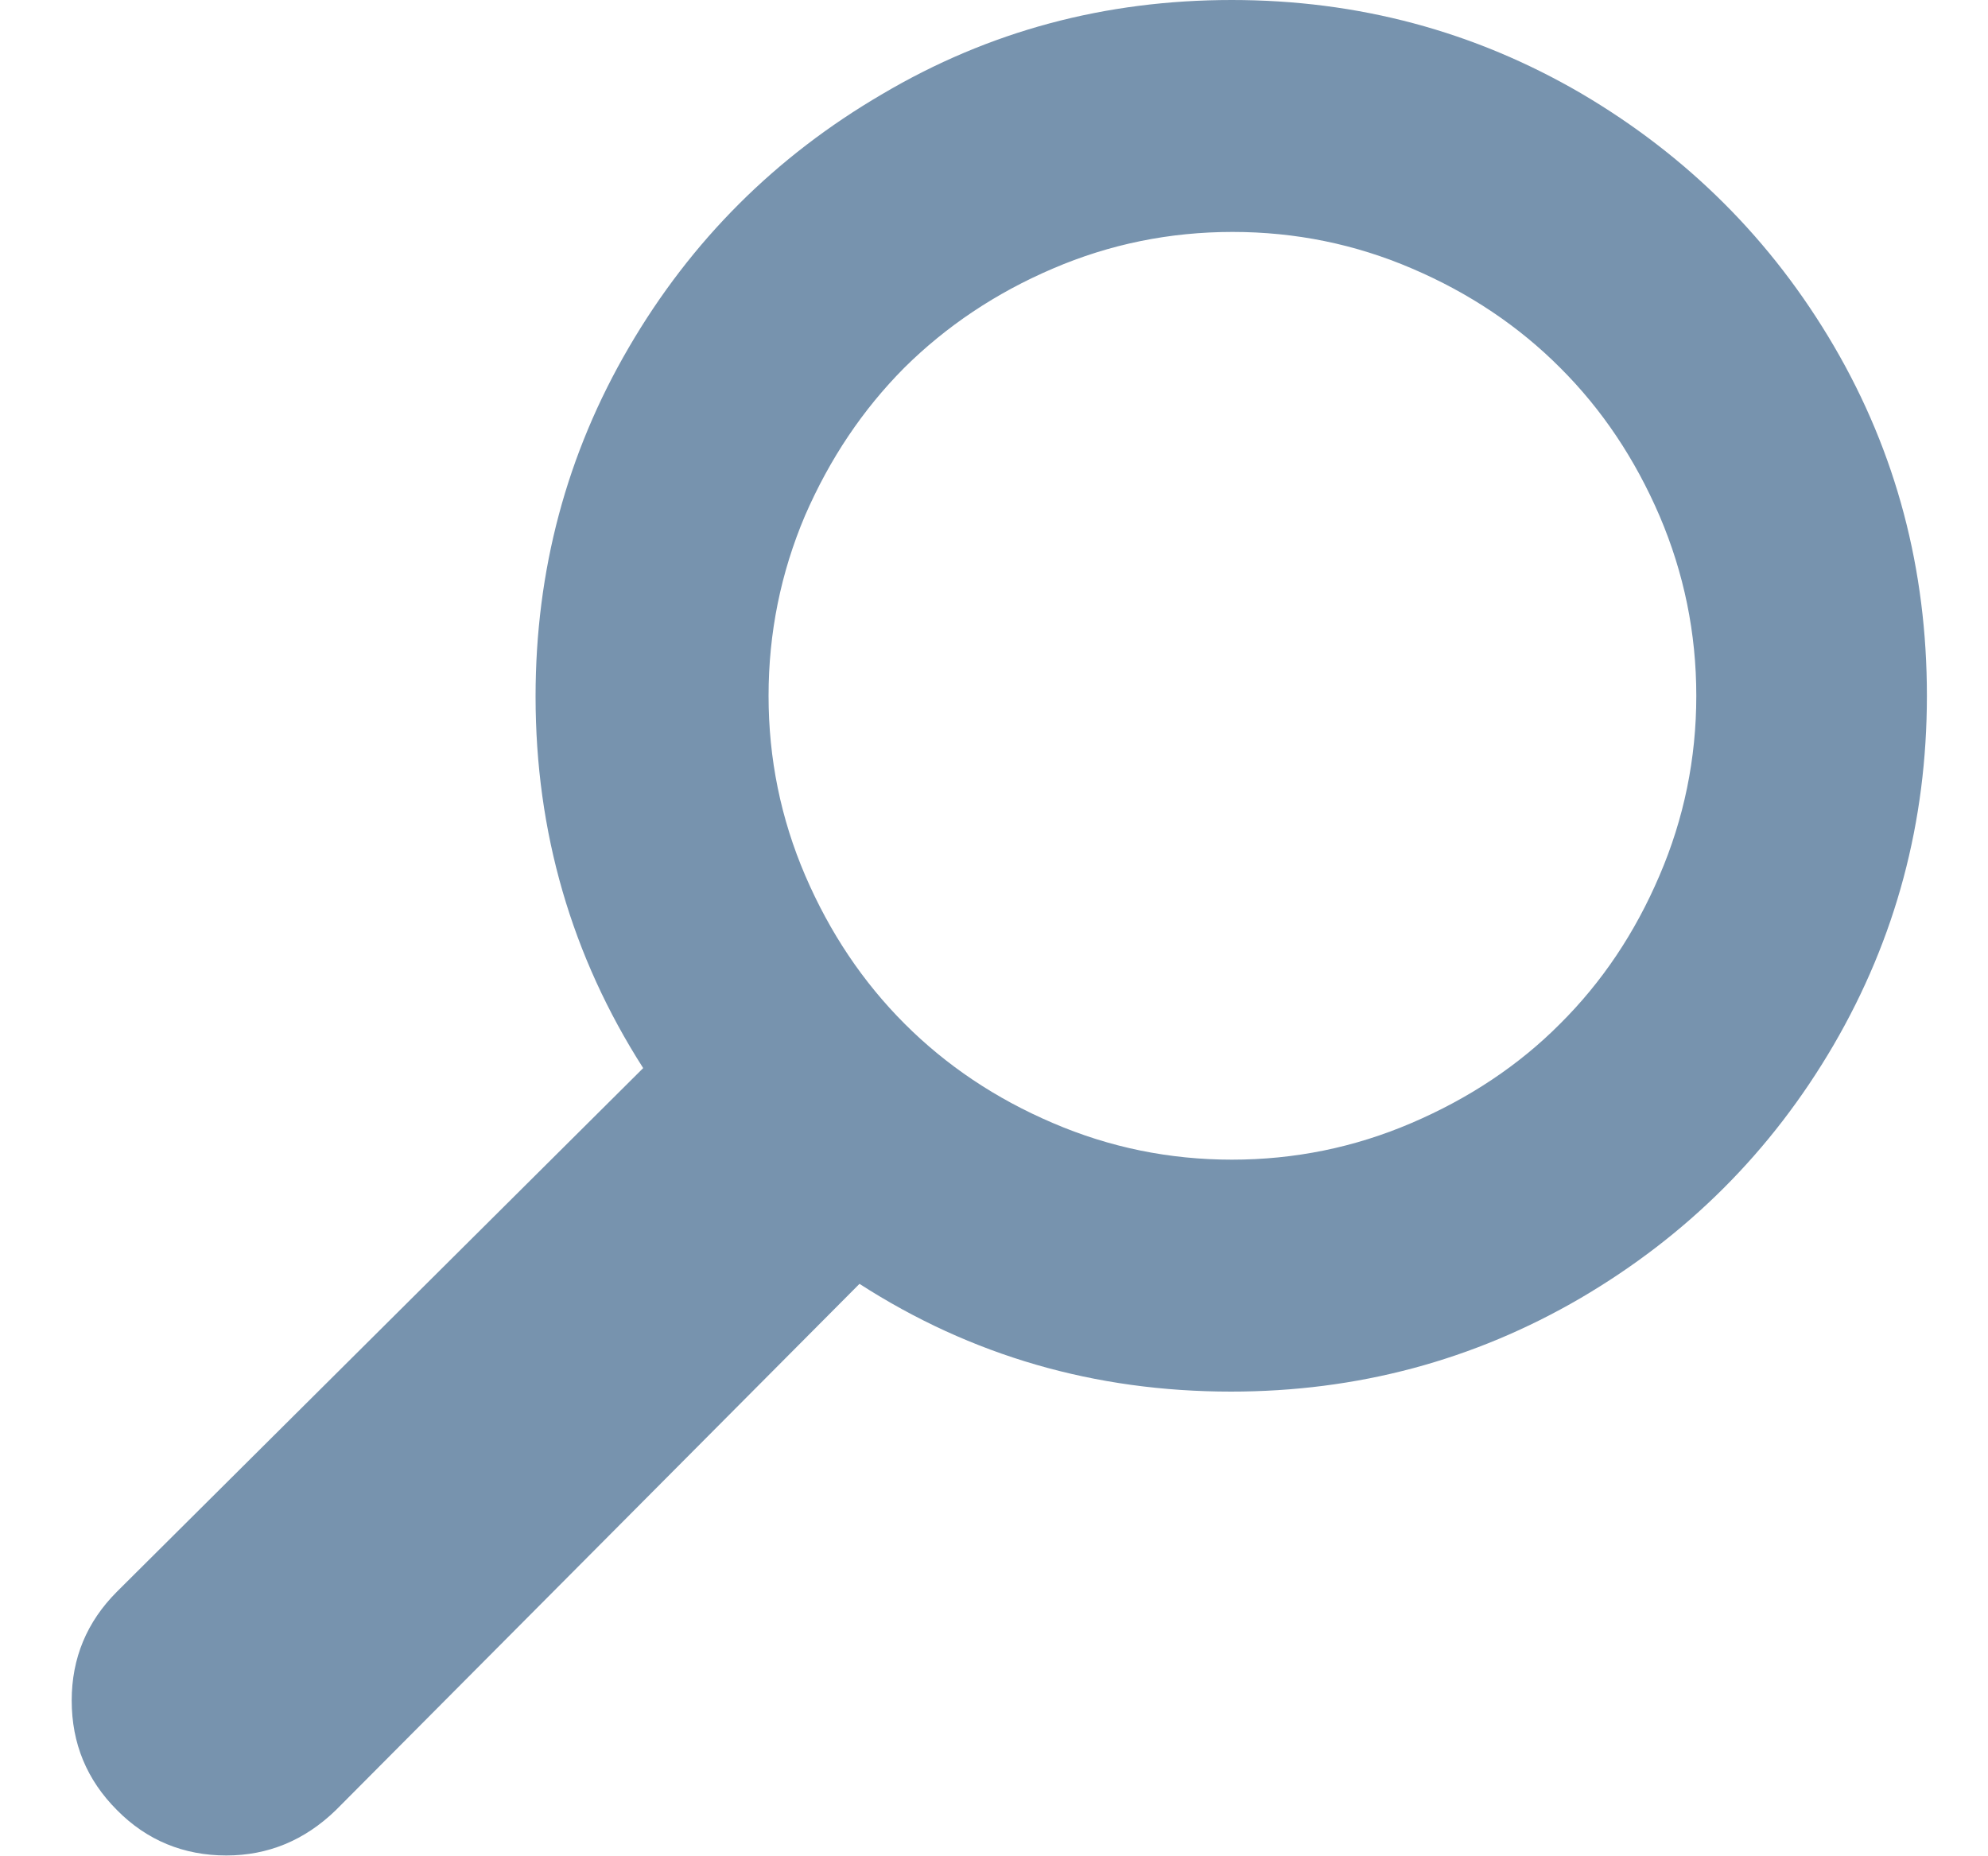
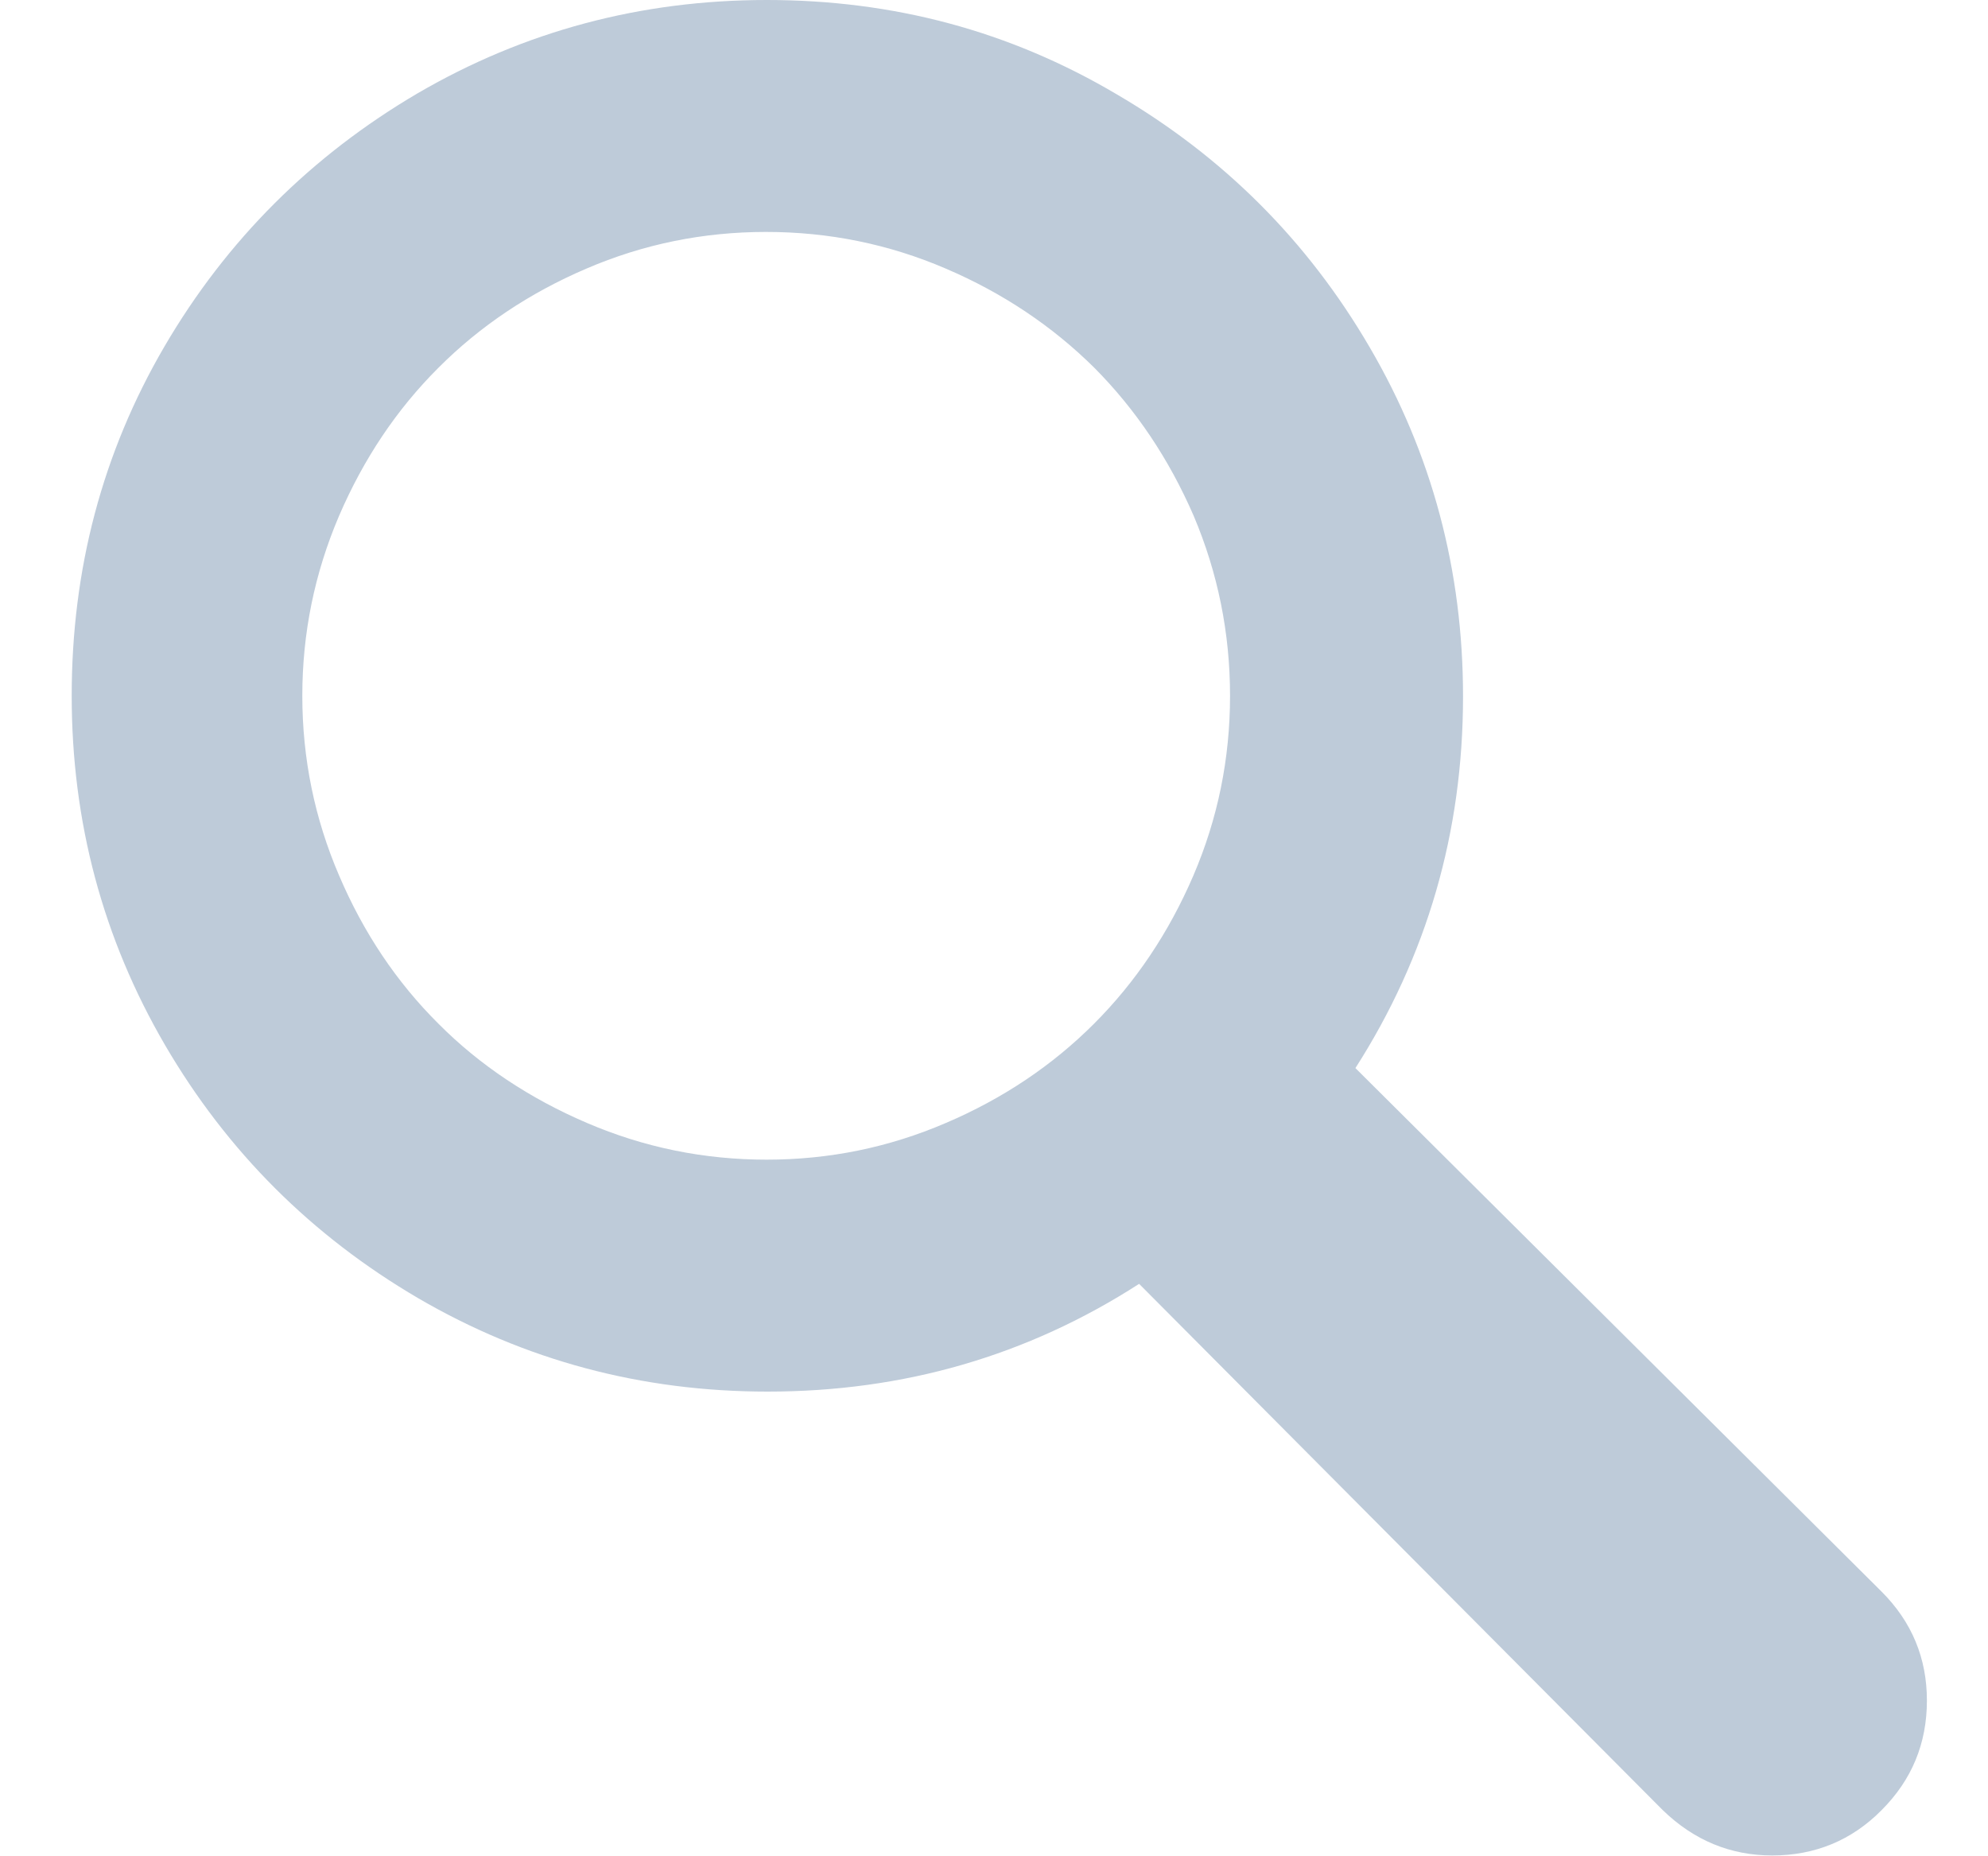
- <svg xmlns="http://www.w3.org/2000/svg" width="15" height="14" viewBox="0 0 15 14">
-   <path d="M9.294 0c.952 0 1.83.235 2.635.704.8.47 1.44 1.106 1.91 1.91.47.805.7 1.684.7 2.636 0 .952-.235 1.83-.704 2.635-.47.805-1.108 1.44-1.91 1.91-.806.47-1.685.705-2.637.705-1.026 0-1.96-.27-2.803-.813l-3.95 3.97c-.237.23-.513.343-.827.343-.322 0-.6-.114-.825-.342-.228-.228-.342-.503-.342-.827 0-.32.114-.594.342-.822l3.97-3.95c-.54-.844-.812-1.78-.812-2.804 0-.95.234-1.83.704-2.634.47-.806 1.106-1.44 1.91-1.91C7.463.233 8.34 0 9.294 0zm0 8.75c.474 0 .926-.092 1.357-.277.43-.184.808-.434 1.12-.748.317-.315.566-.687.75-1.118.185-.43.278-.883.278-1.357s-.093-.926-.277-1.357c-.185-.43-.434-.803-.75-1.118-.313-.314-.686-.564-1.116-.748-.43-.185-.882-.277-1.356-.277-.474 0-.927.092-1.357.277-.43.184-.803.434-1.12.748-.313.315-.563.687-.75 1.118-.182.43-.274.883-.274 1.357s.092.926.277 1.357c.185.43.435.803.75 1.118.314.314.686.564 1.117.748.43.185.88.277 1.354.277z" fill="#7793AE" fill-rule="evenodd" />
+ <svg xmlns="http://www.w3.org/2000/svg" width="15" height="14" viewBox="0 0 15 14" id="svg3423" version="1.1">
+   <defs id="defs3429" />
+   <path d="m 5.786,0 c -0.952,0 -1.83,0.235 -2.635,0.704 -0.8,0.47 -1.44,1.106 -1.91,1.91 -0.47,0.805 -0.7,1.684 -0.7,2.636 0,0.952 0.235,1.83 0.704,2.635 0.47,0.805 1.108,1.44 1.91,1.91 0.806,0.47 1.685,0.705 2.637,0.705 1.026,0 1.96,-0.27 2.803,-0.813 l 3.95,3.97 c 0.237,0.23 0.513,0.343 0.827,0.343 0.322,0 0.6,-0.114 0.825,-0.342 0.228,-0.228 0.342,-0.503 0.342,-0.827 0,-0.32 -0.114,-0.594 -0.342,-0.822 l -3.97,-3.95 c 0.54,-0.844 0.812,-1.78 0.812,-2.804 0,-0.95 -0.234,-1.83 -0.704,-2.634 C 9.865,1.815 9.229,1.181 8.425,0.711 7.617,0.233 6.74,0 5.786,0 Z m 0,8.75 C 5.312,8.75 4.86,8.658 4.429,8.473 3.999,8.289 3.621,8.039 3.309,7.725 2.992,7.41 2.743,7.038 2.559,6.607 2.374,6.177 2.281,5.724 2.281,5.25 2.281,4.776 2.374,4.324 2.558,3.893 2.743,3.463 2.992,3.09 3.308,2.775 3.621,2.461 3.994,2.211 4.424,2.027 4.854,1.842 5.306,1.75 5.78,1.75 6.254,1.75 6.707,1.842 7.137,2.027 7.567,2.211 7.94,2.461 8.257,2.775 8.57,3.09 8.82,3.462 9.007,3.893 9.189,4.323 9.281,4.776 9.281,5.25 9.281,5.724 9.189,6.176 9.004,6.607 8.819,7.037 8.569,7.41 8.254,7.725 7.94,8.039 7.568,8.289 7.137,8.473 6.707,8.658 6.257,8.75 5.783,8.75 Z" id="path3425" style="fill:#becbd9;fill-rule:evenodd;fill-opacity:1" />
</svg>
